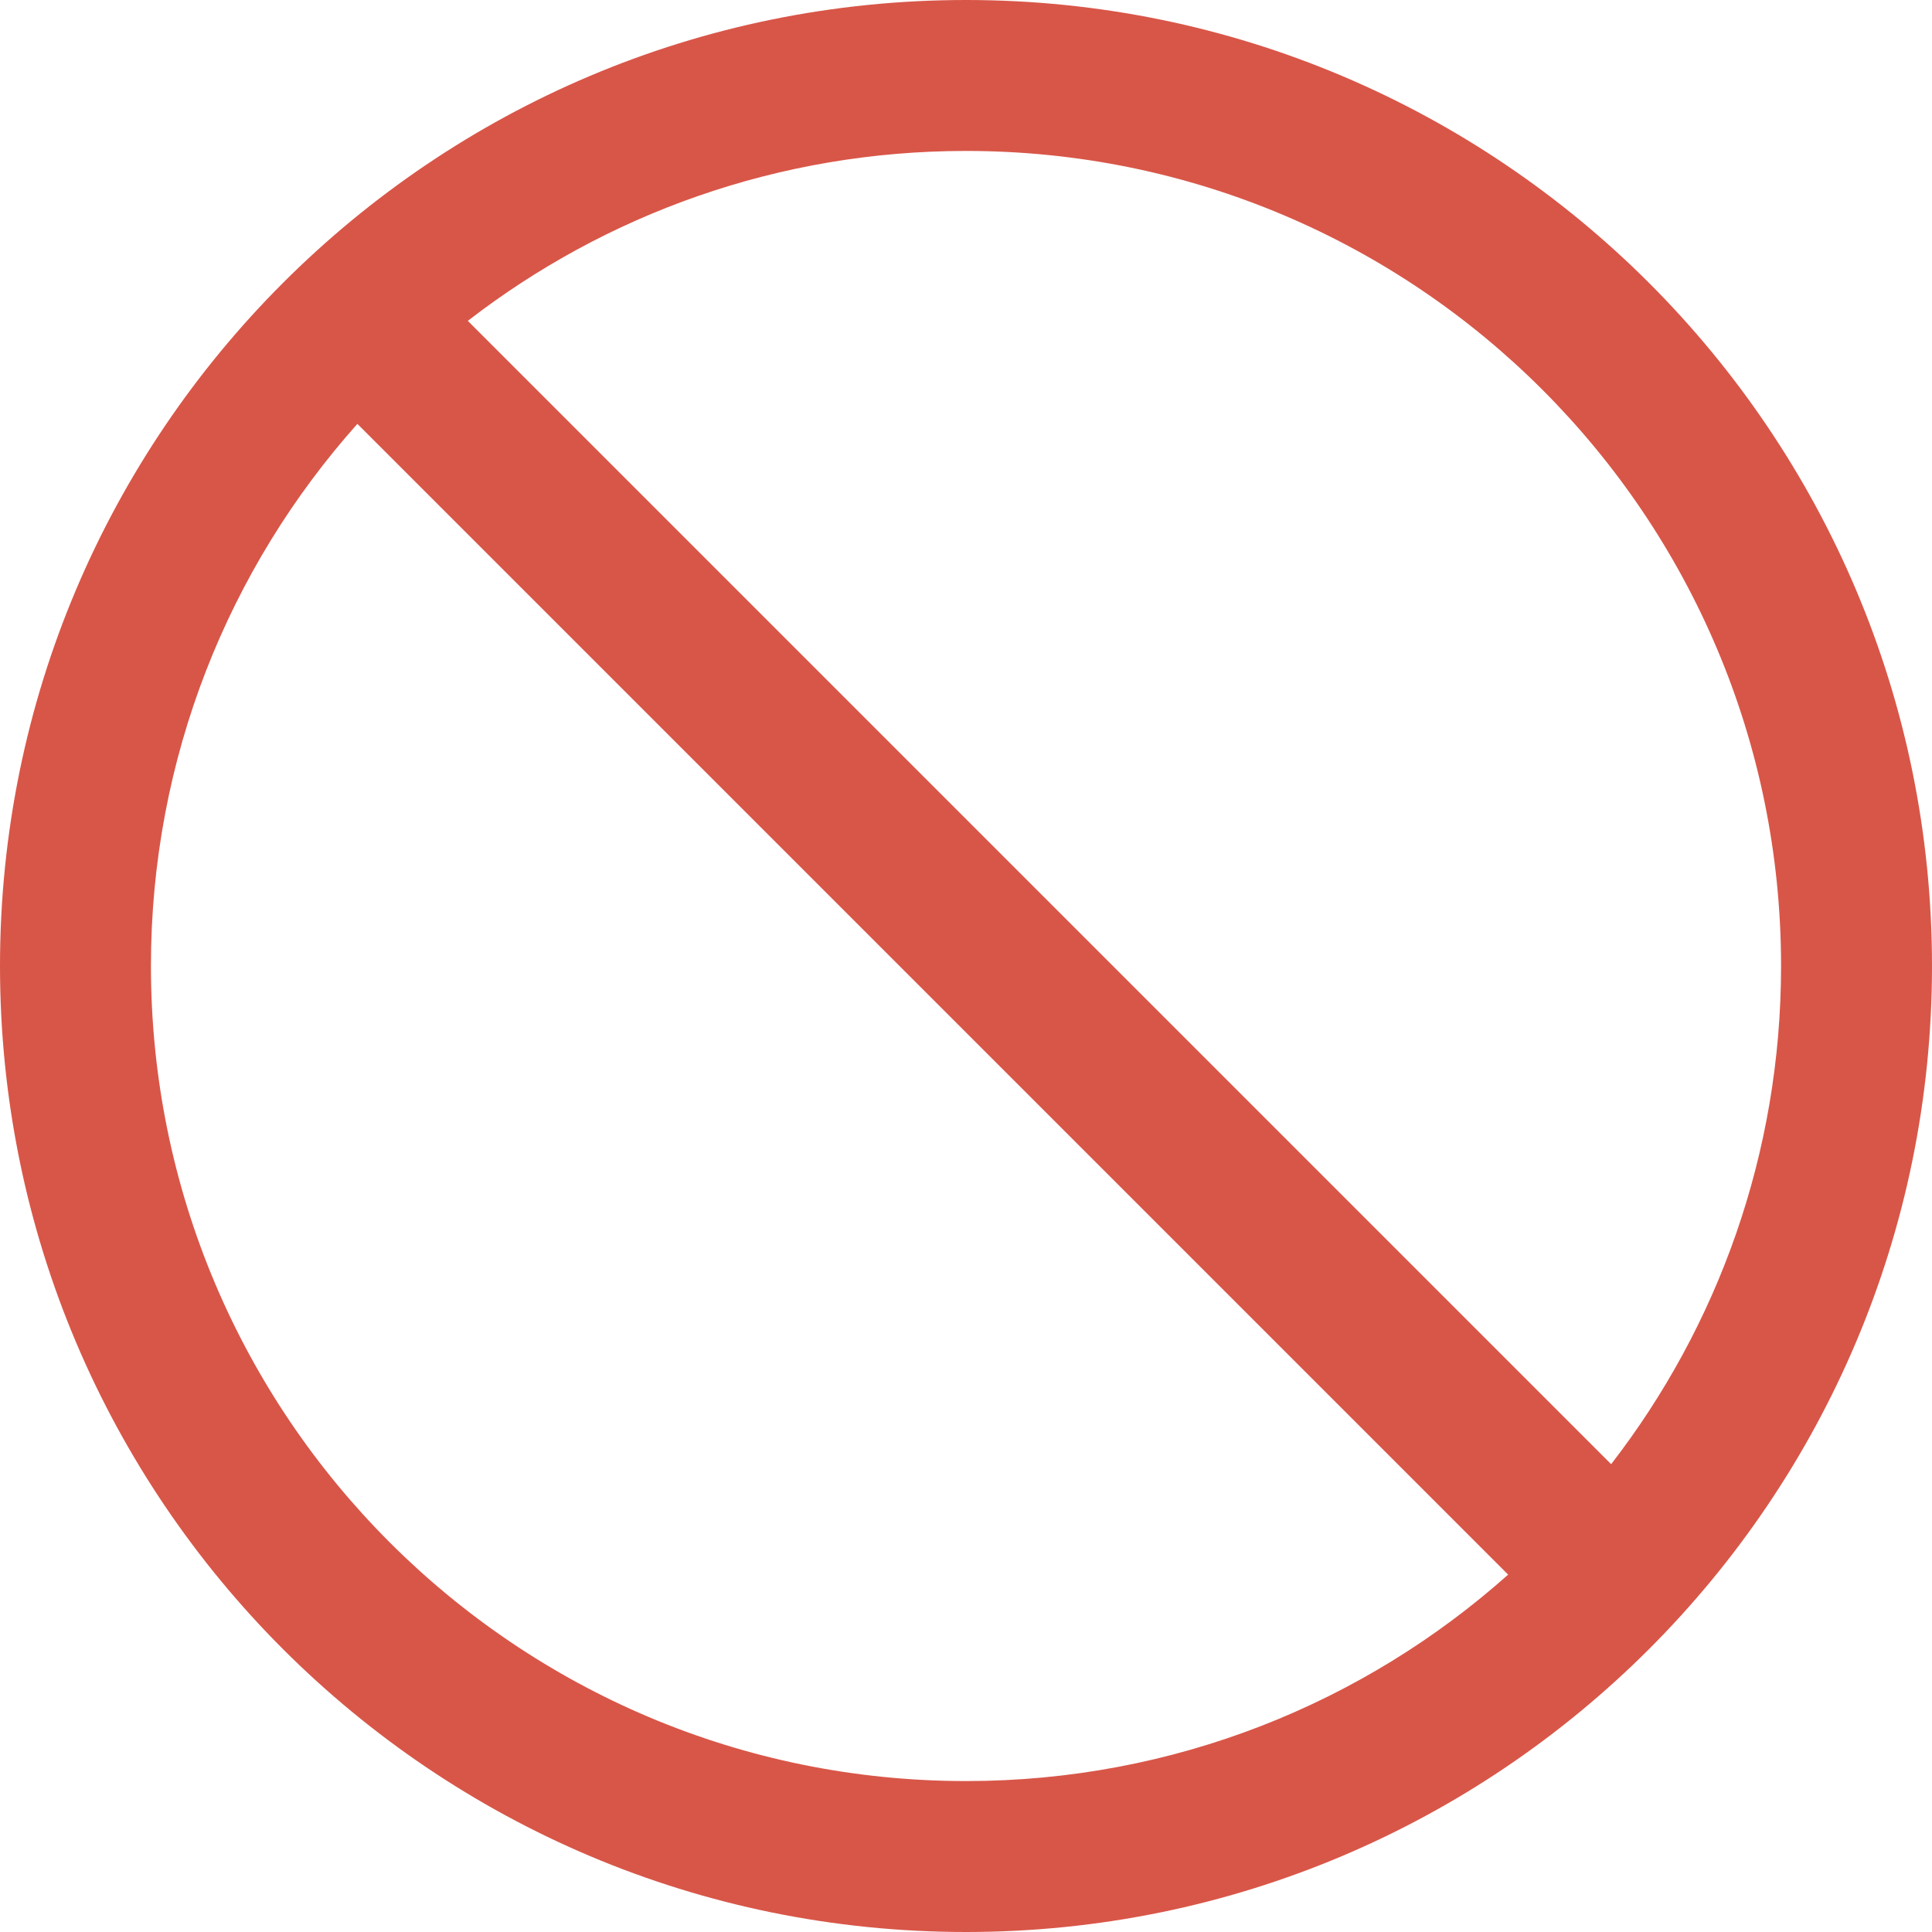
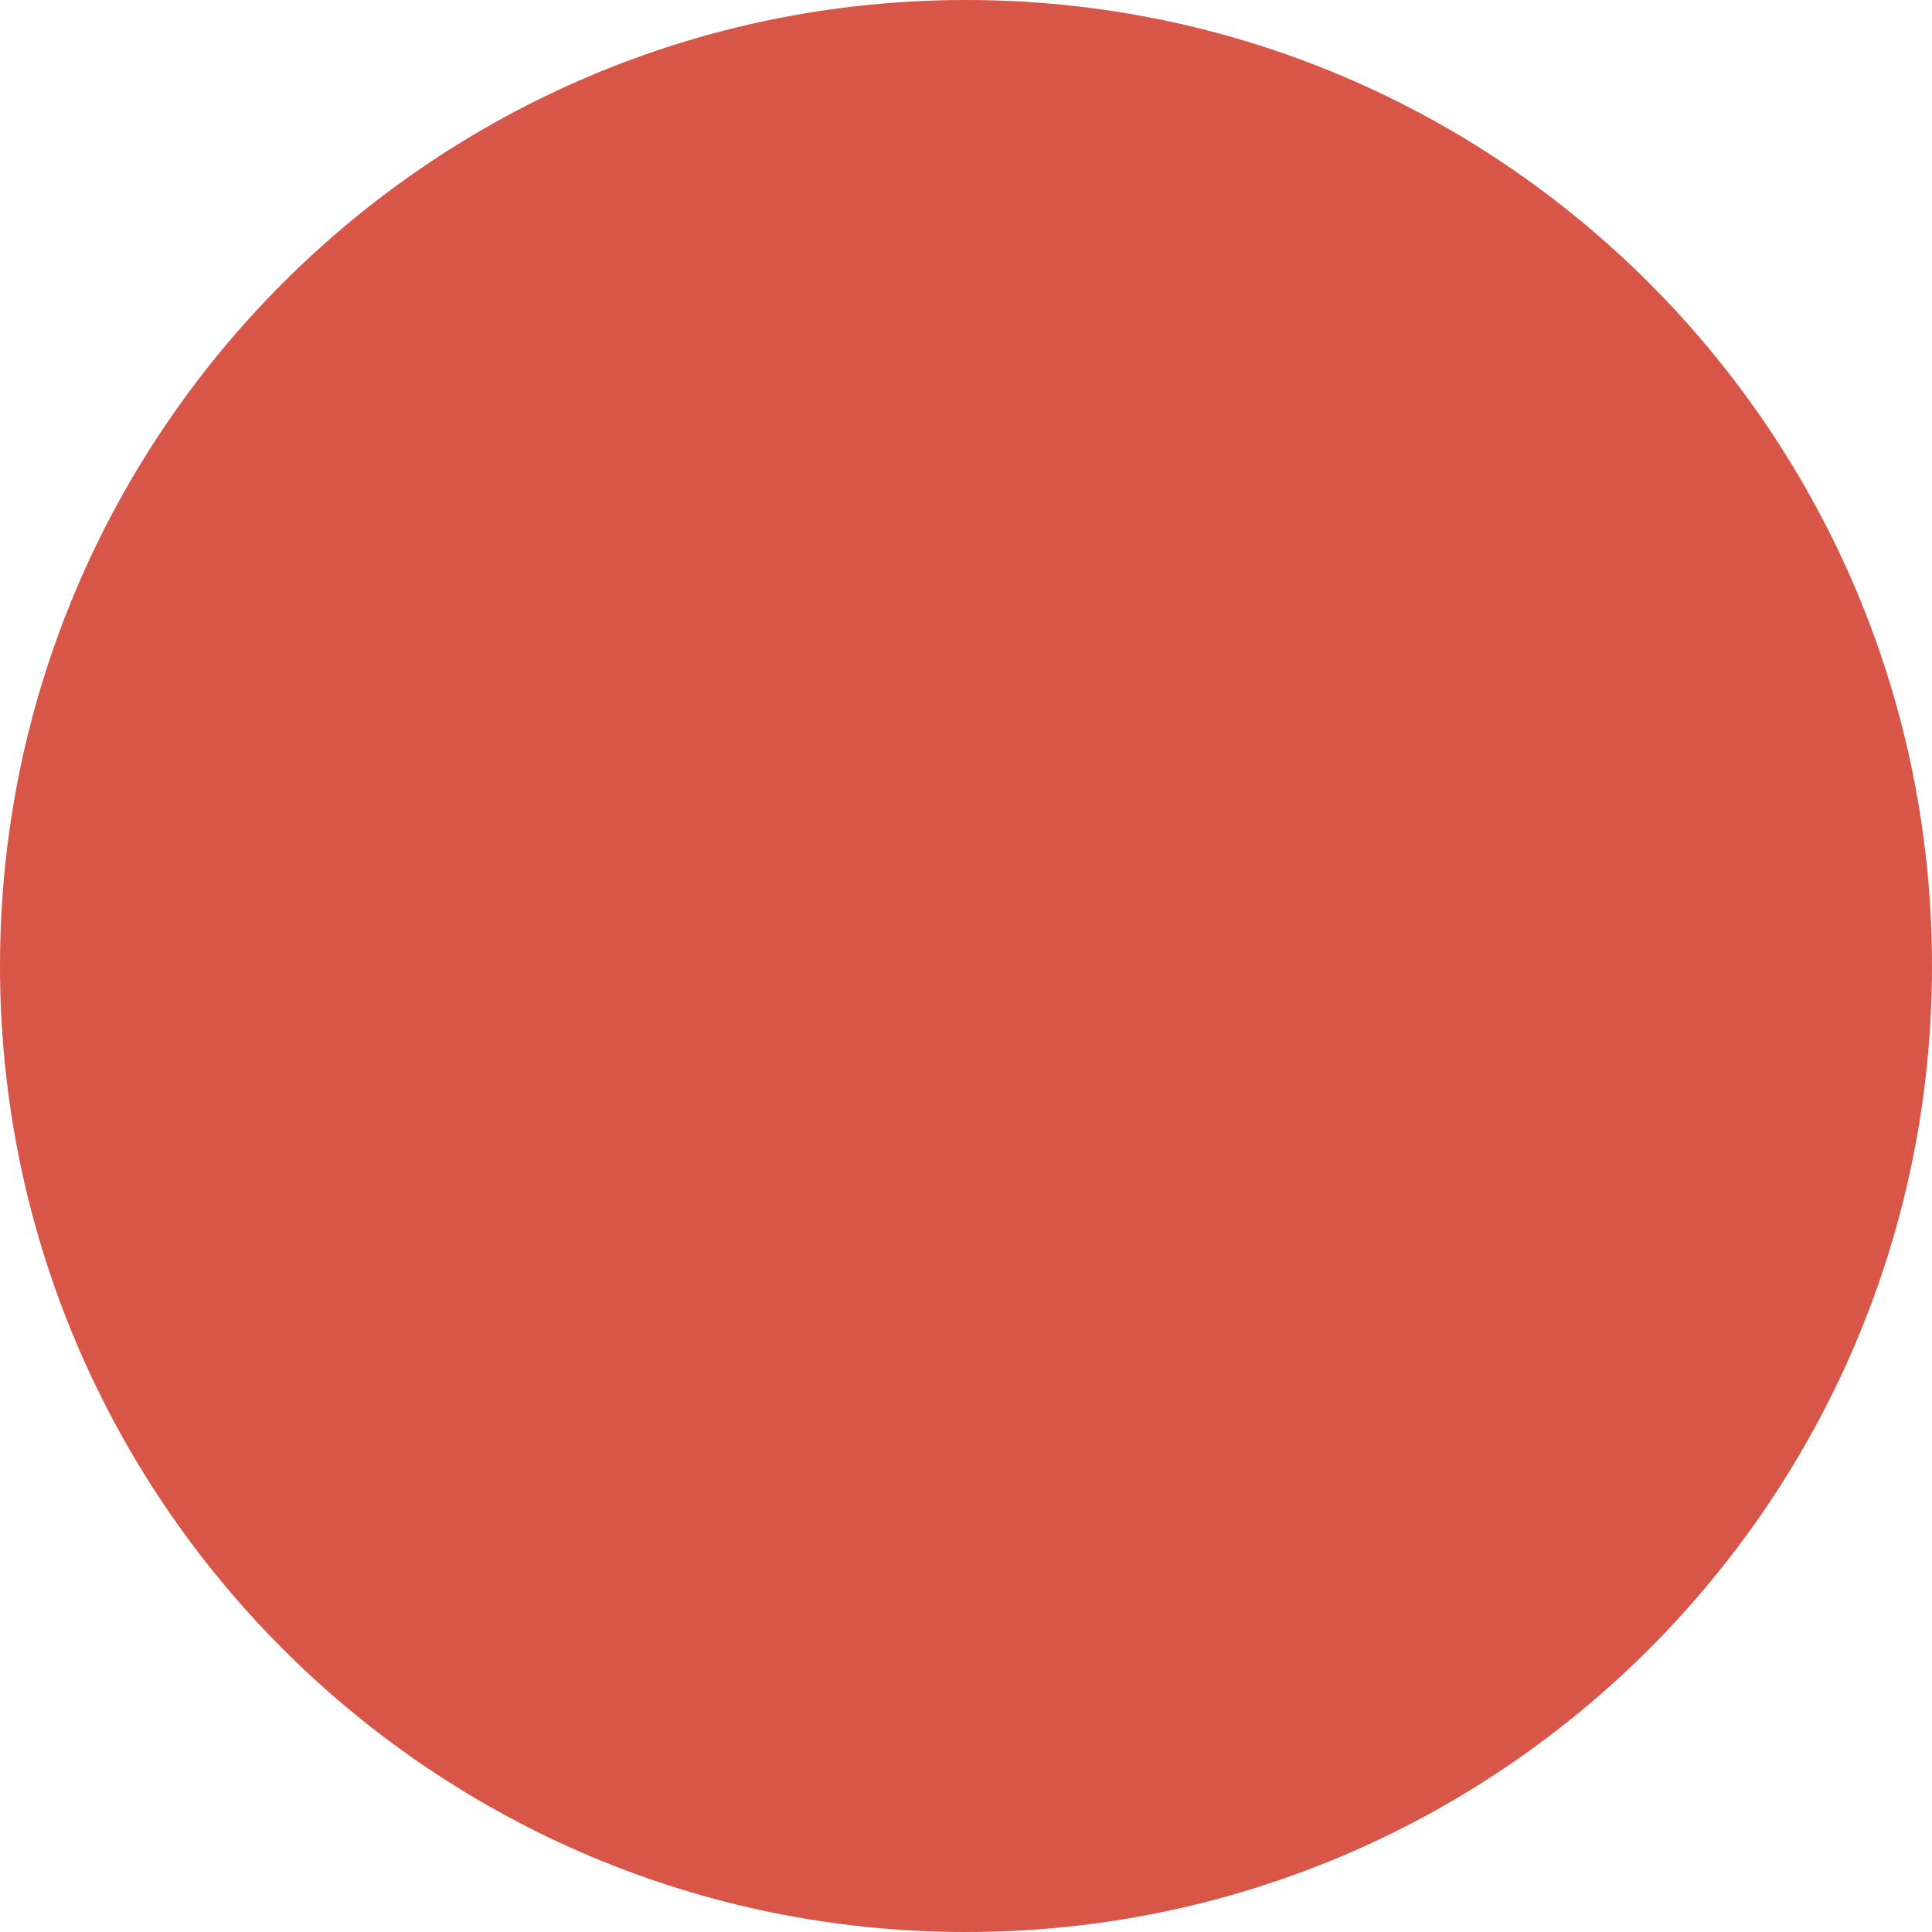
<svg xmlns="http://www.w3.org/2000/svg" width="384" height="384" viewBox="0 0 384 384" fill="none">
-   <path fill-rule="evenodd" clip-rule="evenodd" d="M299.755 312.968C271.124 338.491 233.373 354 192 354C102.53 354 30 281.47 30 192C30 150.627 45.51 112.876 71.032 84.245L299.755 312.968ZM320.228 291.015L92.985 63.772C120.364 42.599 154.711 30 192 30C281.47 30 354 102.53 354 192C354 229.289 341.401 263.636 320.228 291.015ZM384 192C384 298.039 298.039 384 192 384C85.961 384 0 298.039 0 192C0 85.961 85.961 0 192 0C298.039 0 384 85.961 384 192Z" fill="#D85648" />
+   <path fillRule="evenodd" clipRule="evenodd" d="M299.755 312.968C271.124 338.491 233.373 354 192 354C102.53 354 30 281.47 30 192C30 150.627 45.51 112.876 71.032 84.245L299.755 312.968ZM320.228 291.015L92.985 63.772C120.364 42.599 154.711 30 192 30C281.47 30 354 102.53 354 192C354 229.289 341.401 263.636 320.228 291.015ZM384 192C384 298.039 298.039 384 192 384C85.961 384 0 298.039 0 192C0 85.961 85.961 0 192 0C298.039 0 384 85.961 384 192Z" fill="#D85648" />
</svg>
